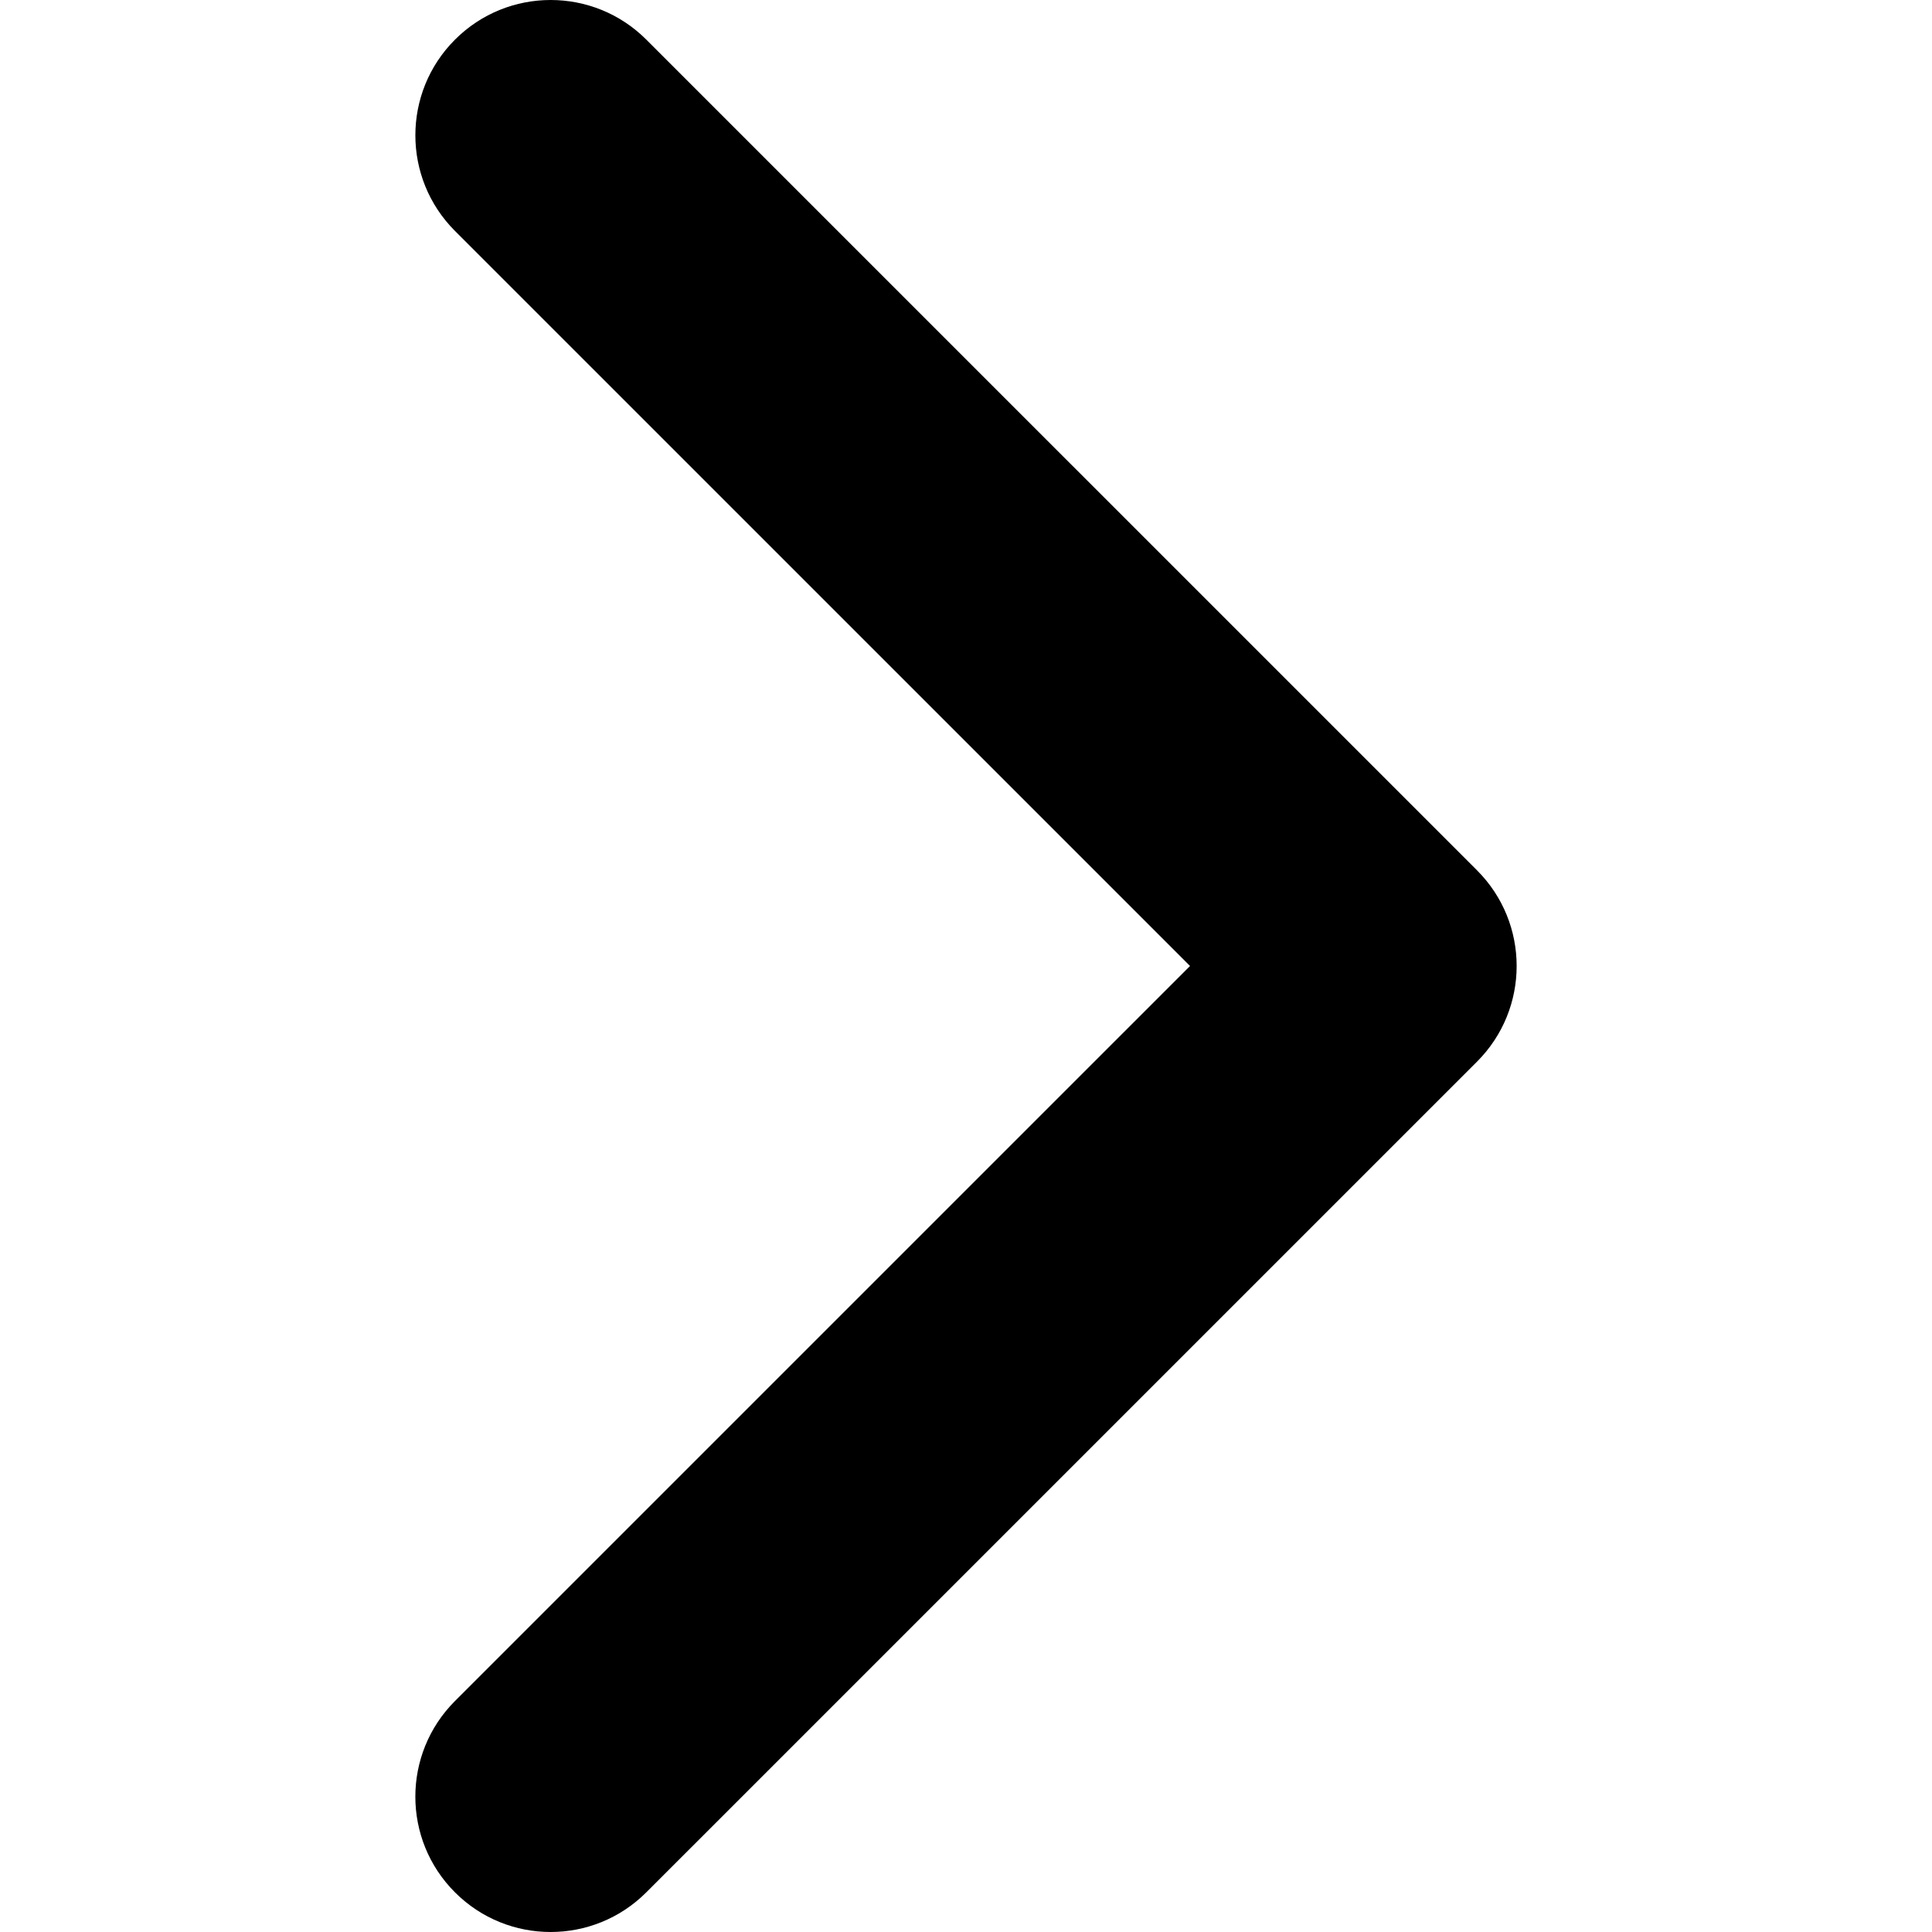
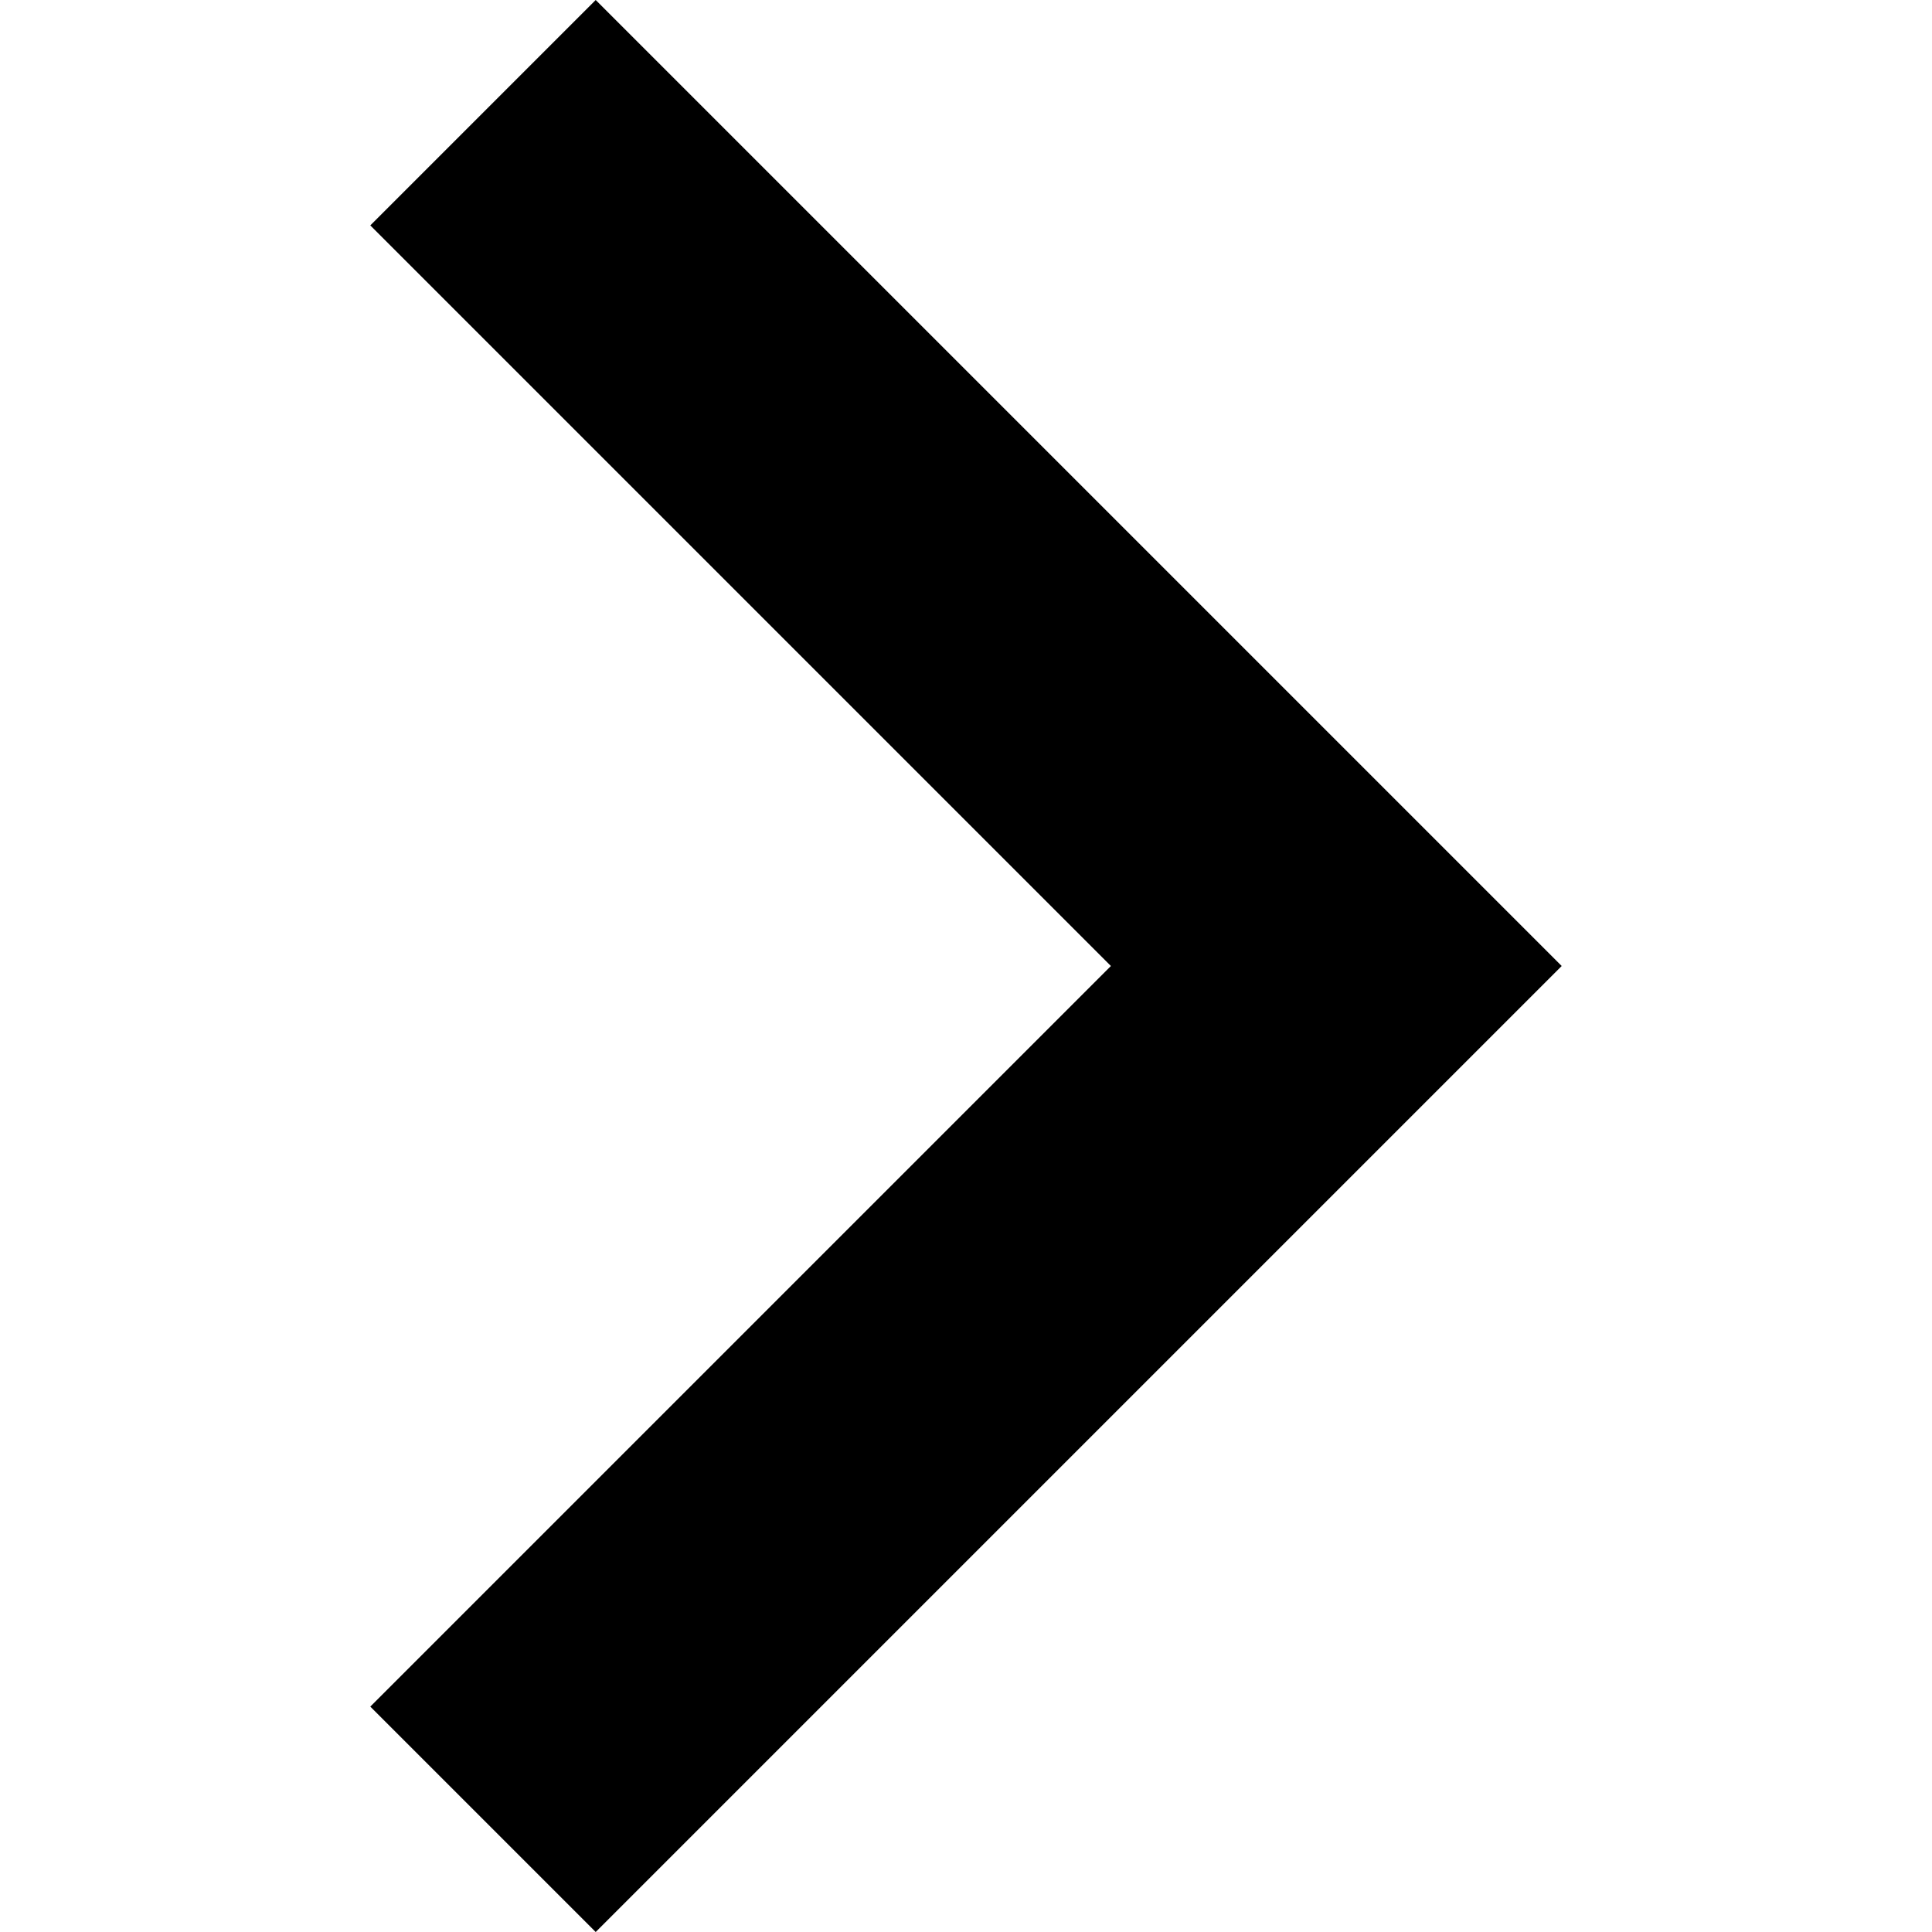
- <svg xmlns="http://www.w3.org/2000/svg" version="1.1" id="Capa_1" x="0px" y="0px" width="451.846px" height="451.847px" viewBox="0 0 451.846 451.847" style="enable-background:new 0 0 451.846 451.847;" xml:space="preserve">
+ <svg xmlns="http://www.w3.org/2000/svg" version="1.1" id="Capa_1" x="0px" y="0px" width="306px" height="306px" viewBox="0 0 306 306" style="enable-background:new 0 0 306 306;" xml:space="preserve">
  <g>
-     <path d="M345.441,248.292L151.154,442.573c-12.359,12.365-32.397,12.365-44.75,0c-12.354-12.354-12.354-32.391,0-44.744   L278.318,225.92L106.409,54.017c-12.354-12.359-12.354-32.394,0-44.748c12.354-12.359,32.391-12.359,44.75,0l194.287,194.284   c6.177,6.18,9.262,14.271,9.262,22.366C354.708,234.018,351.617,242.115,345.441,248.292z" />
+     <g id="chevron-right">
+       <polygon points="94.35,0 58.65,35.7 175.95,153 58.65,270.3 94.35,306 247.35,153   " />
+     </g>
  </g>
  <g>
</g>
  <g>
</g>
  <g>
</g>
  <g>
</g>
  <g>
</g>
  <g>
</g>
  <g>
</g>
  <g>
</g>
  <g>
</g>
  <g>
</g>
  <g>
</g>
  <g>
</g>
  <g>
</g>
  <g>
</g>
  <g>
</g>
</svg>
